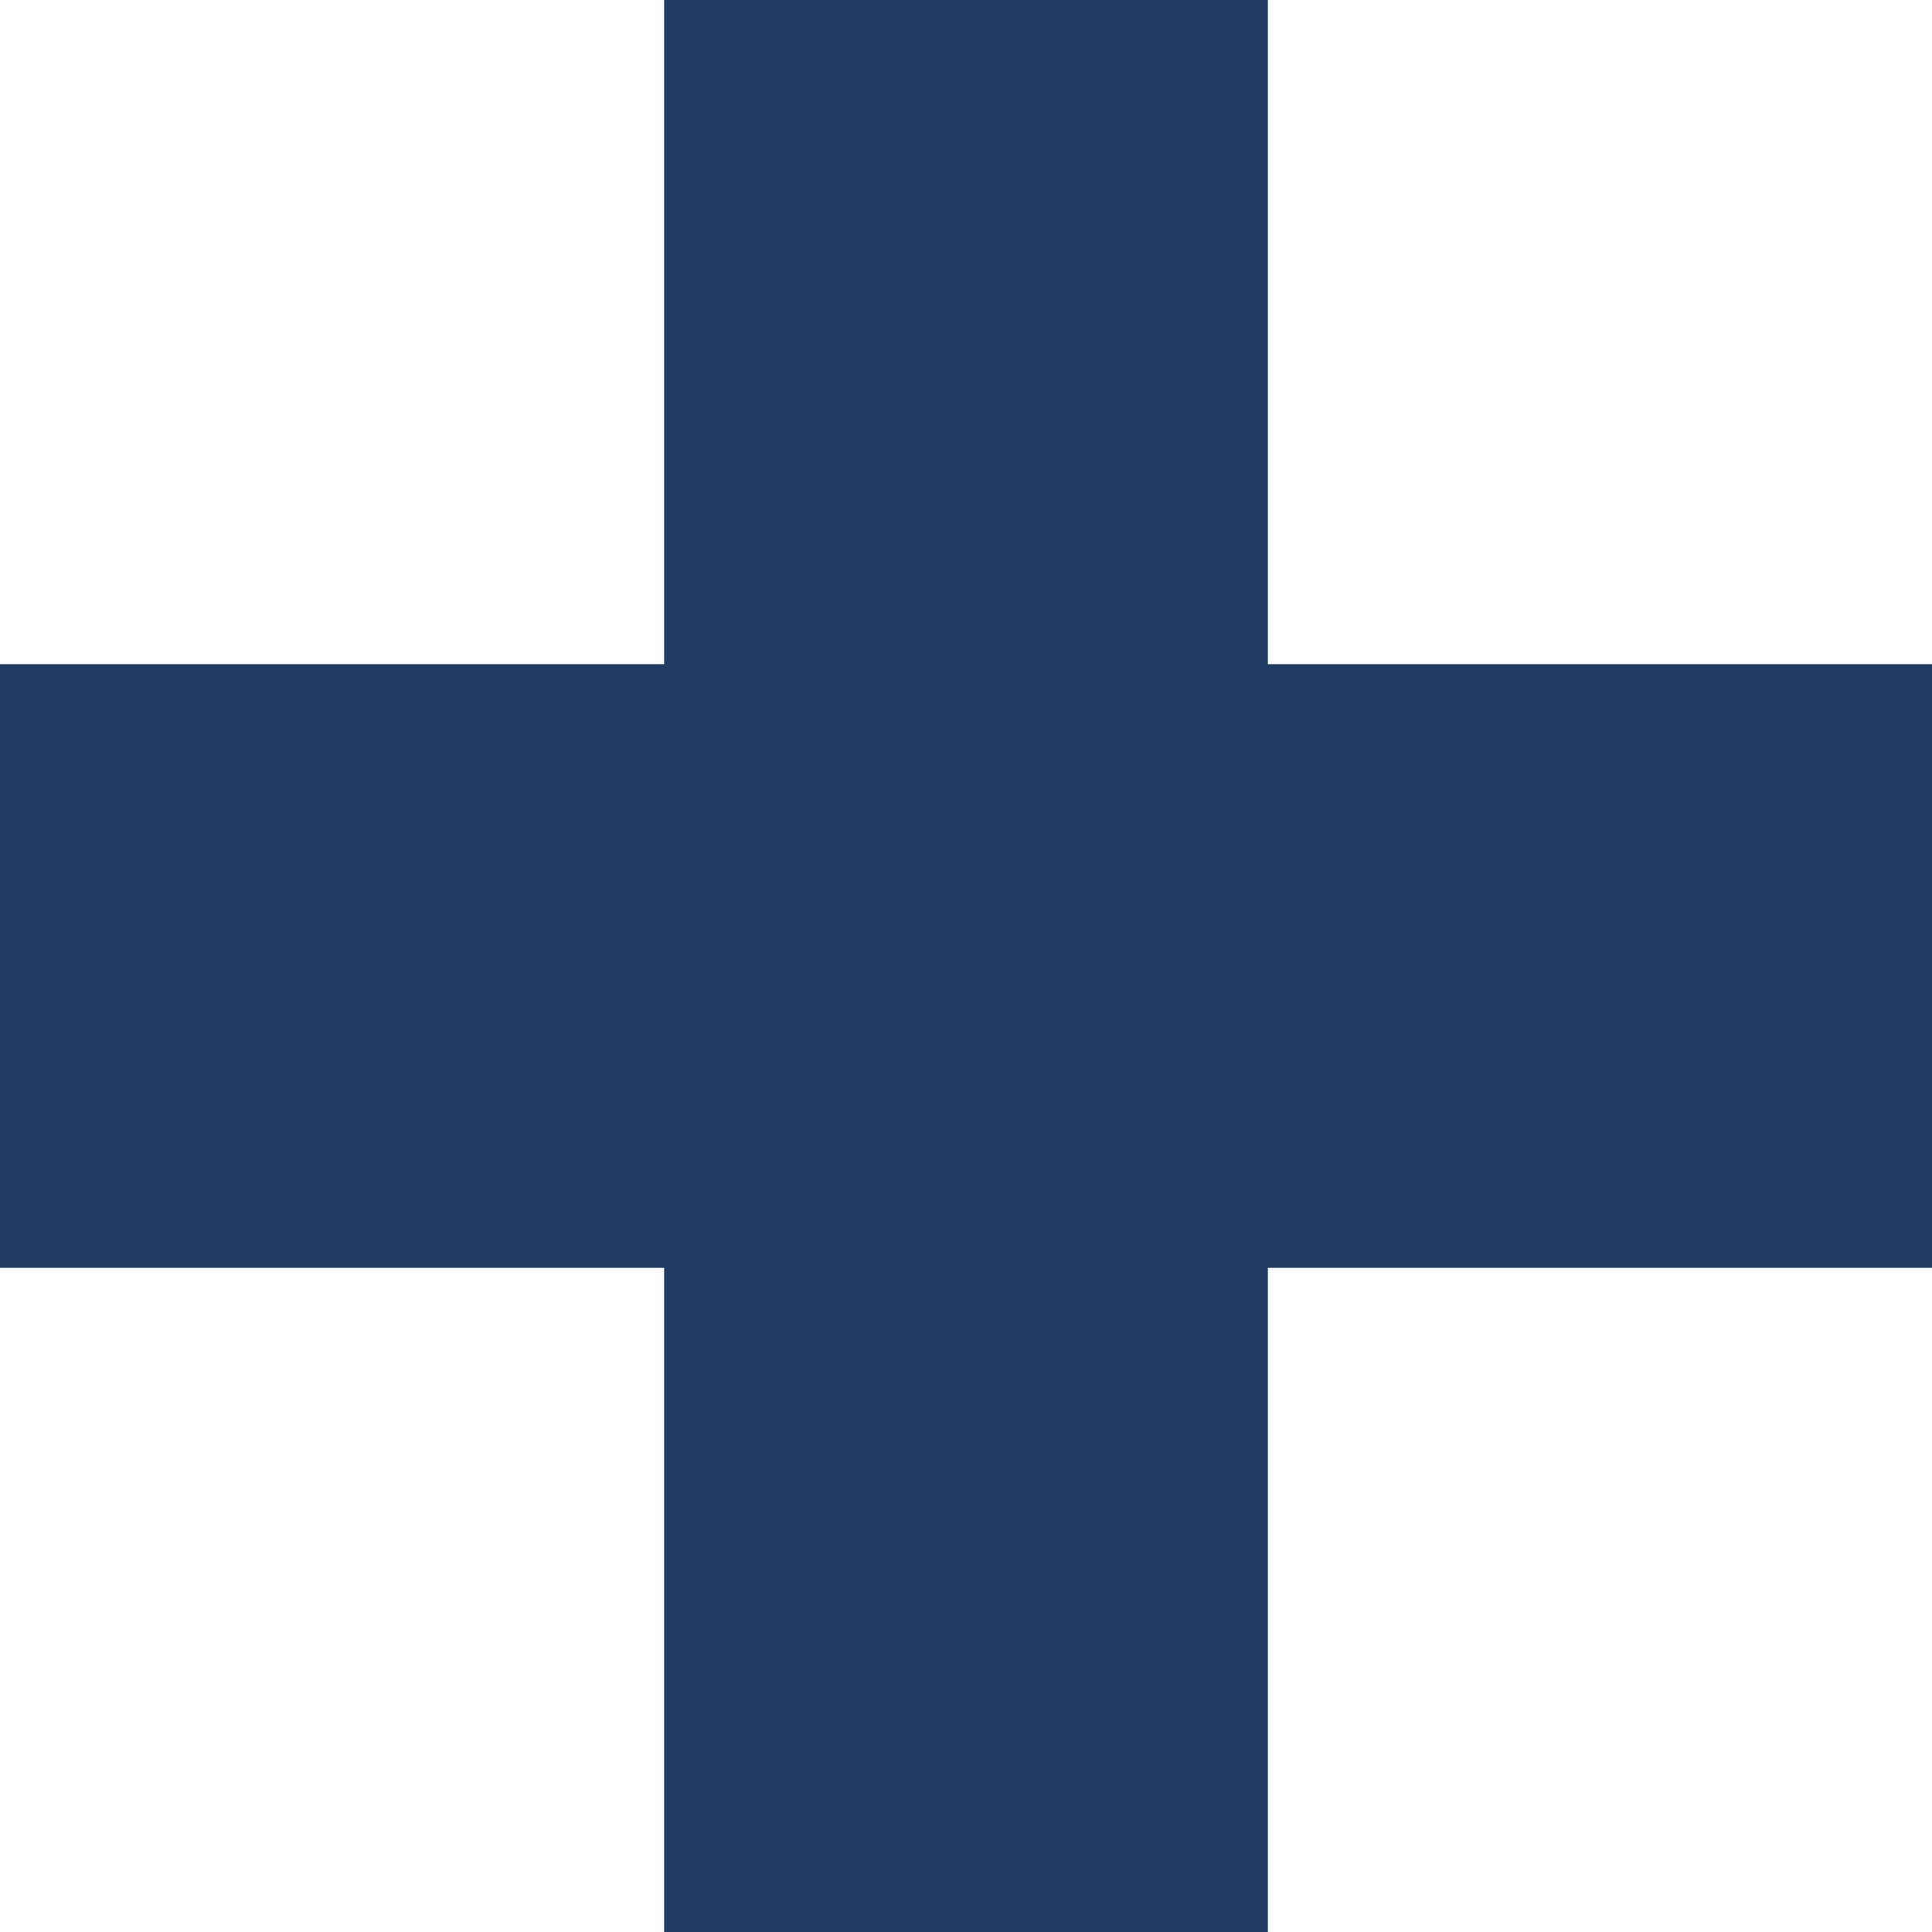
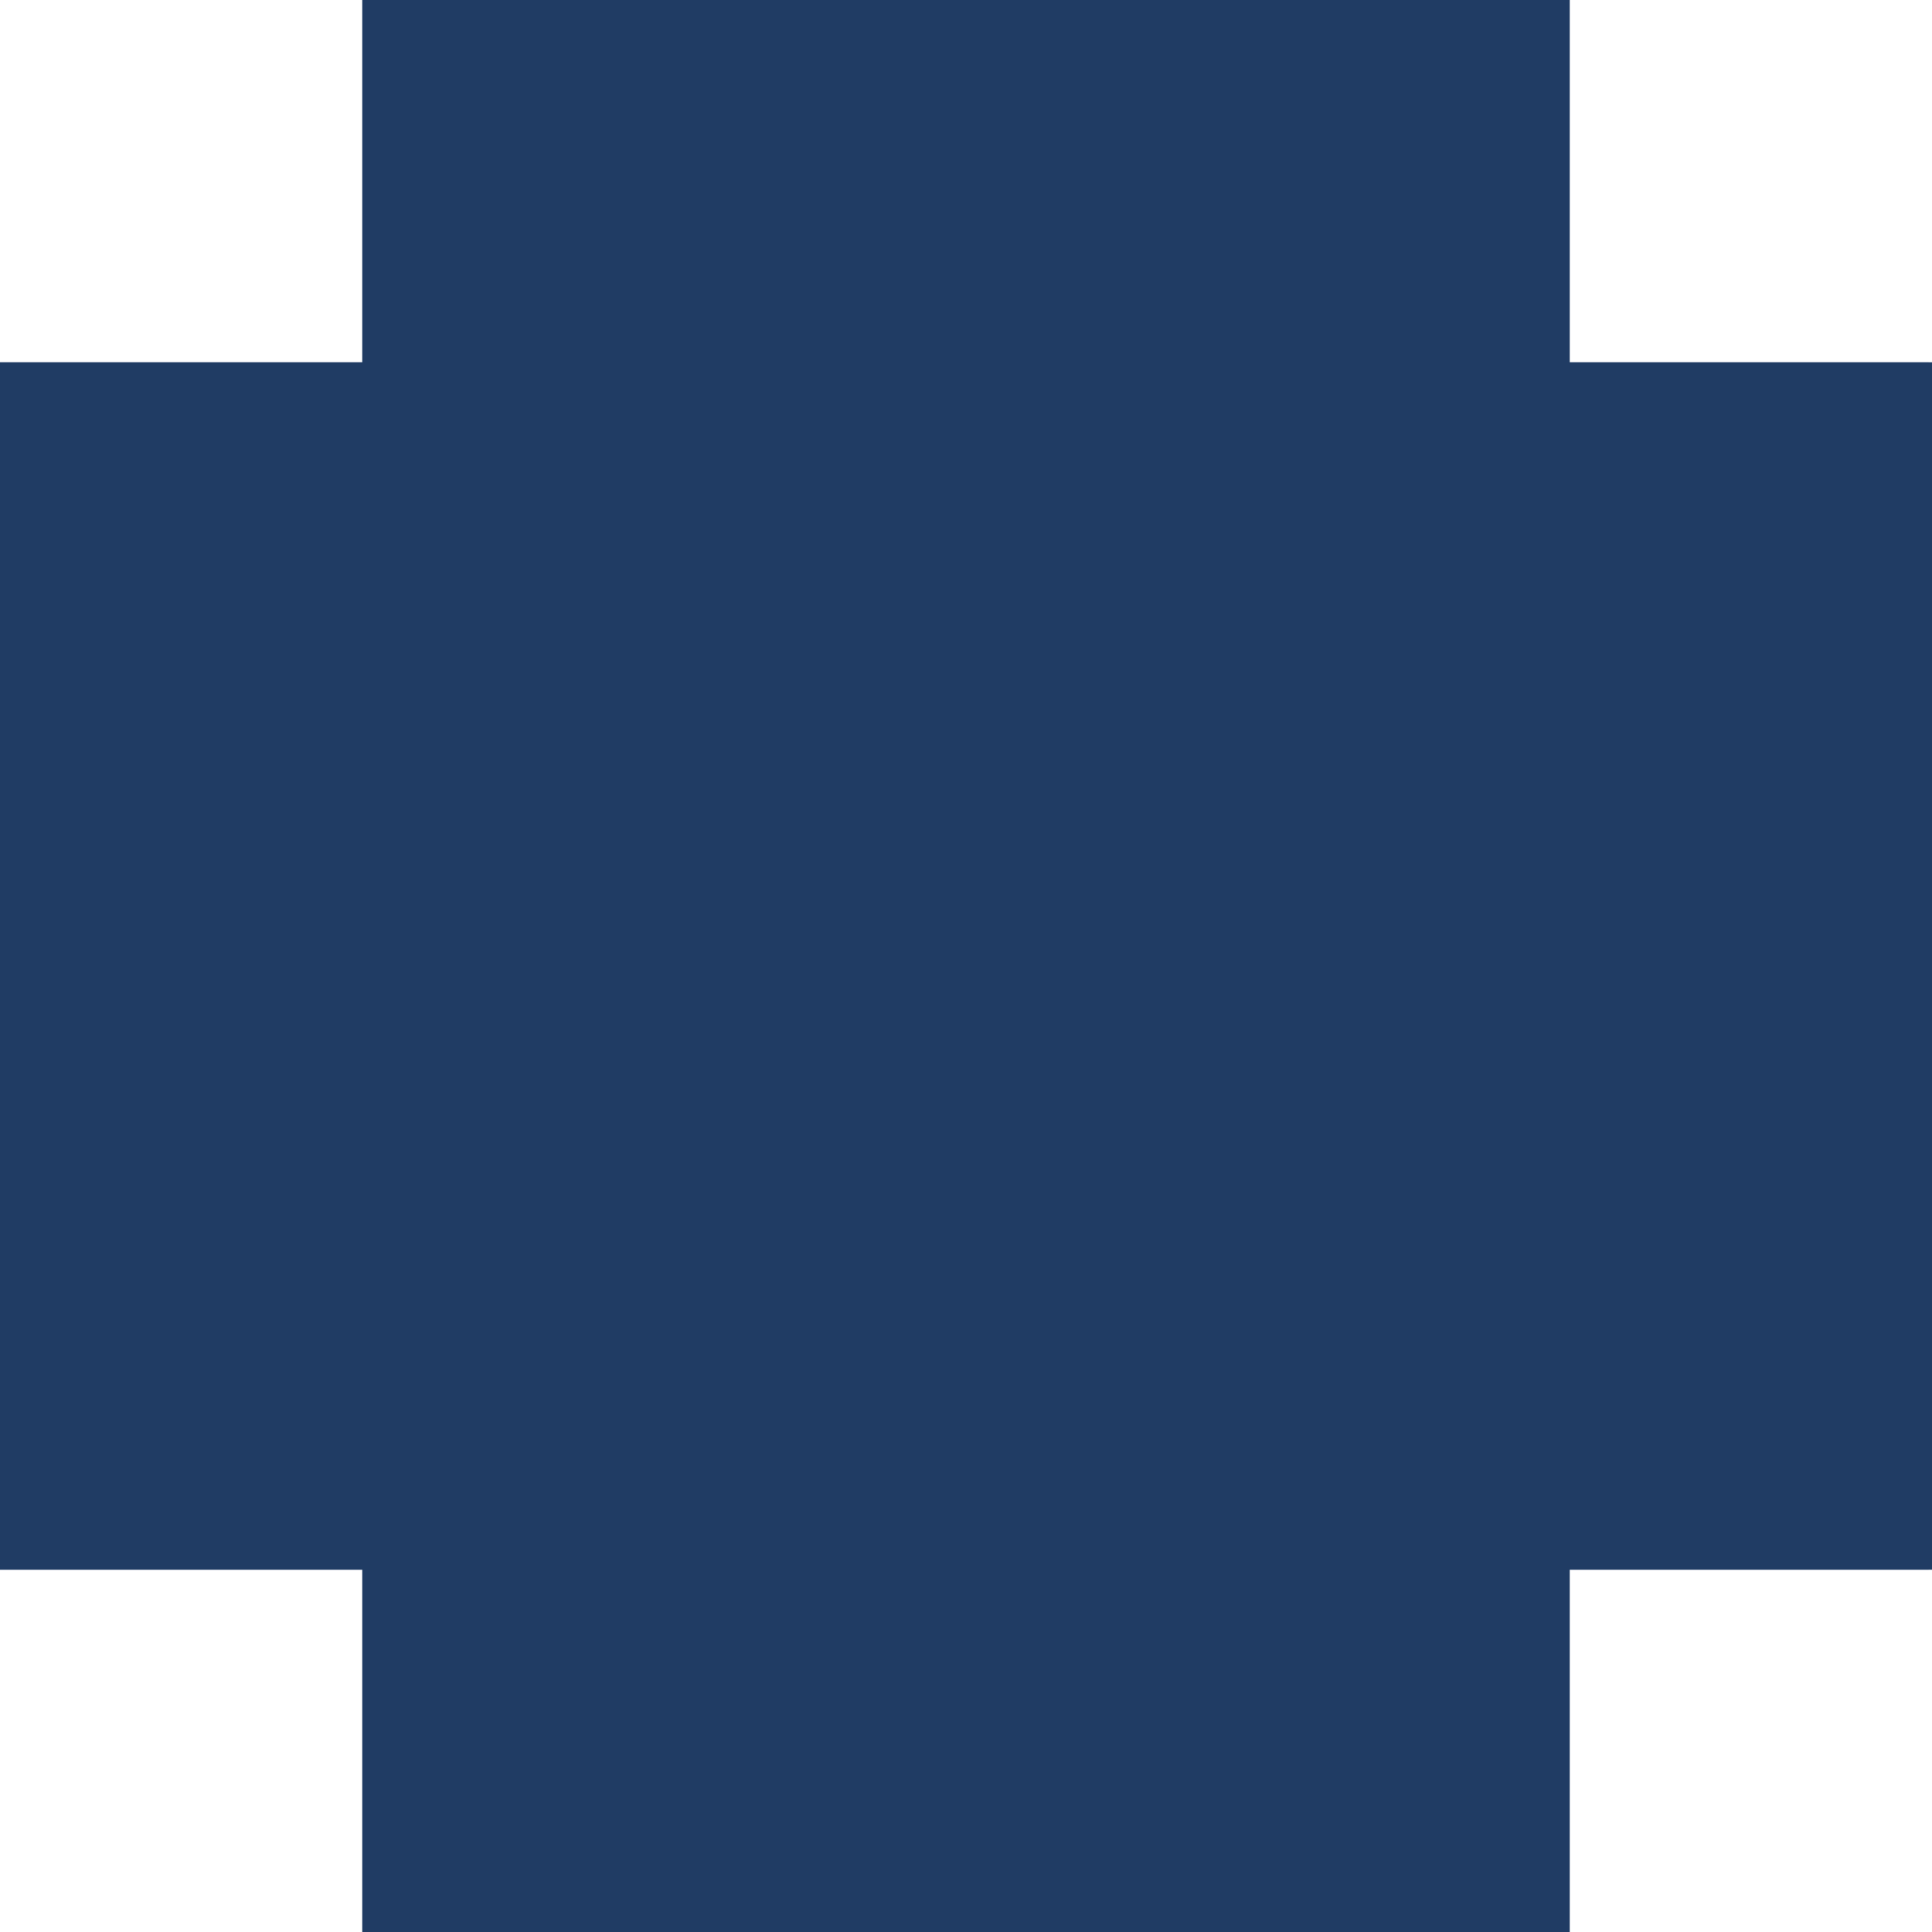
<svg xmlns="http://www.w3.org/2000/svg" width="32" height="32">
-   <line x1="16" y1="0" x2="16" y2="32" stroke="#203c64" stroke-width="10" stroke-linecap="round" />
-   <line x1="0" y1="16" x2="32" y2="16" stroke="#203c64" stroke-width="10" stroke-linecap="round" />
+   <line x1="16" y1="0" x2="16" y2="32" stroke="#203c64" stroke-width="20" stroke-linecap="round" />
+   <line x1="0" y1="16" x2="32" y2="16" stroke="#203c64" stroke-width="20" stroke-linecap="round" />
</svg>
